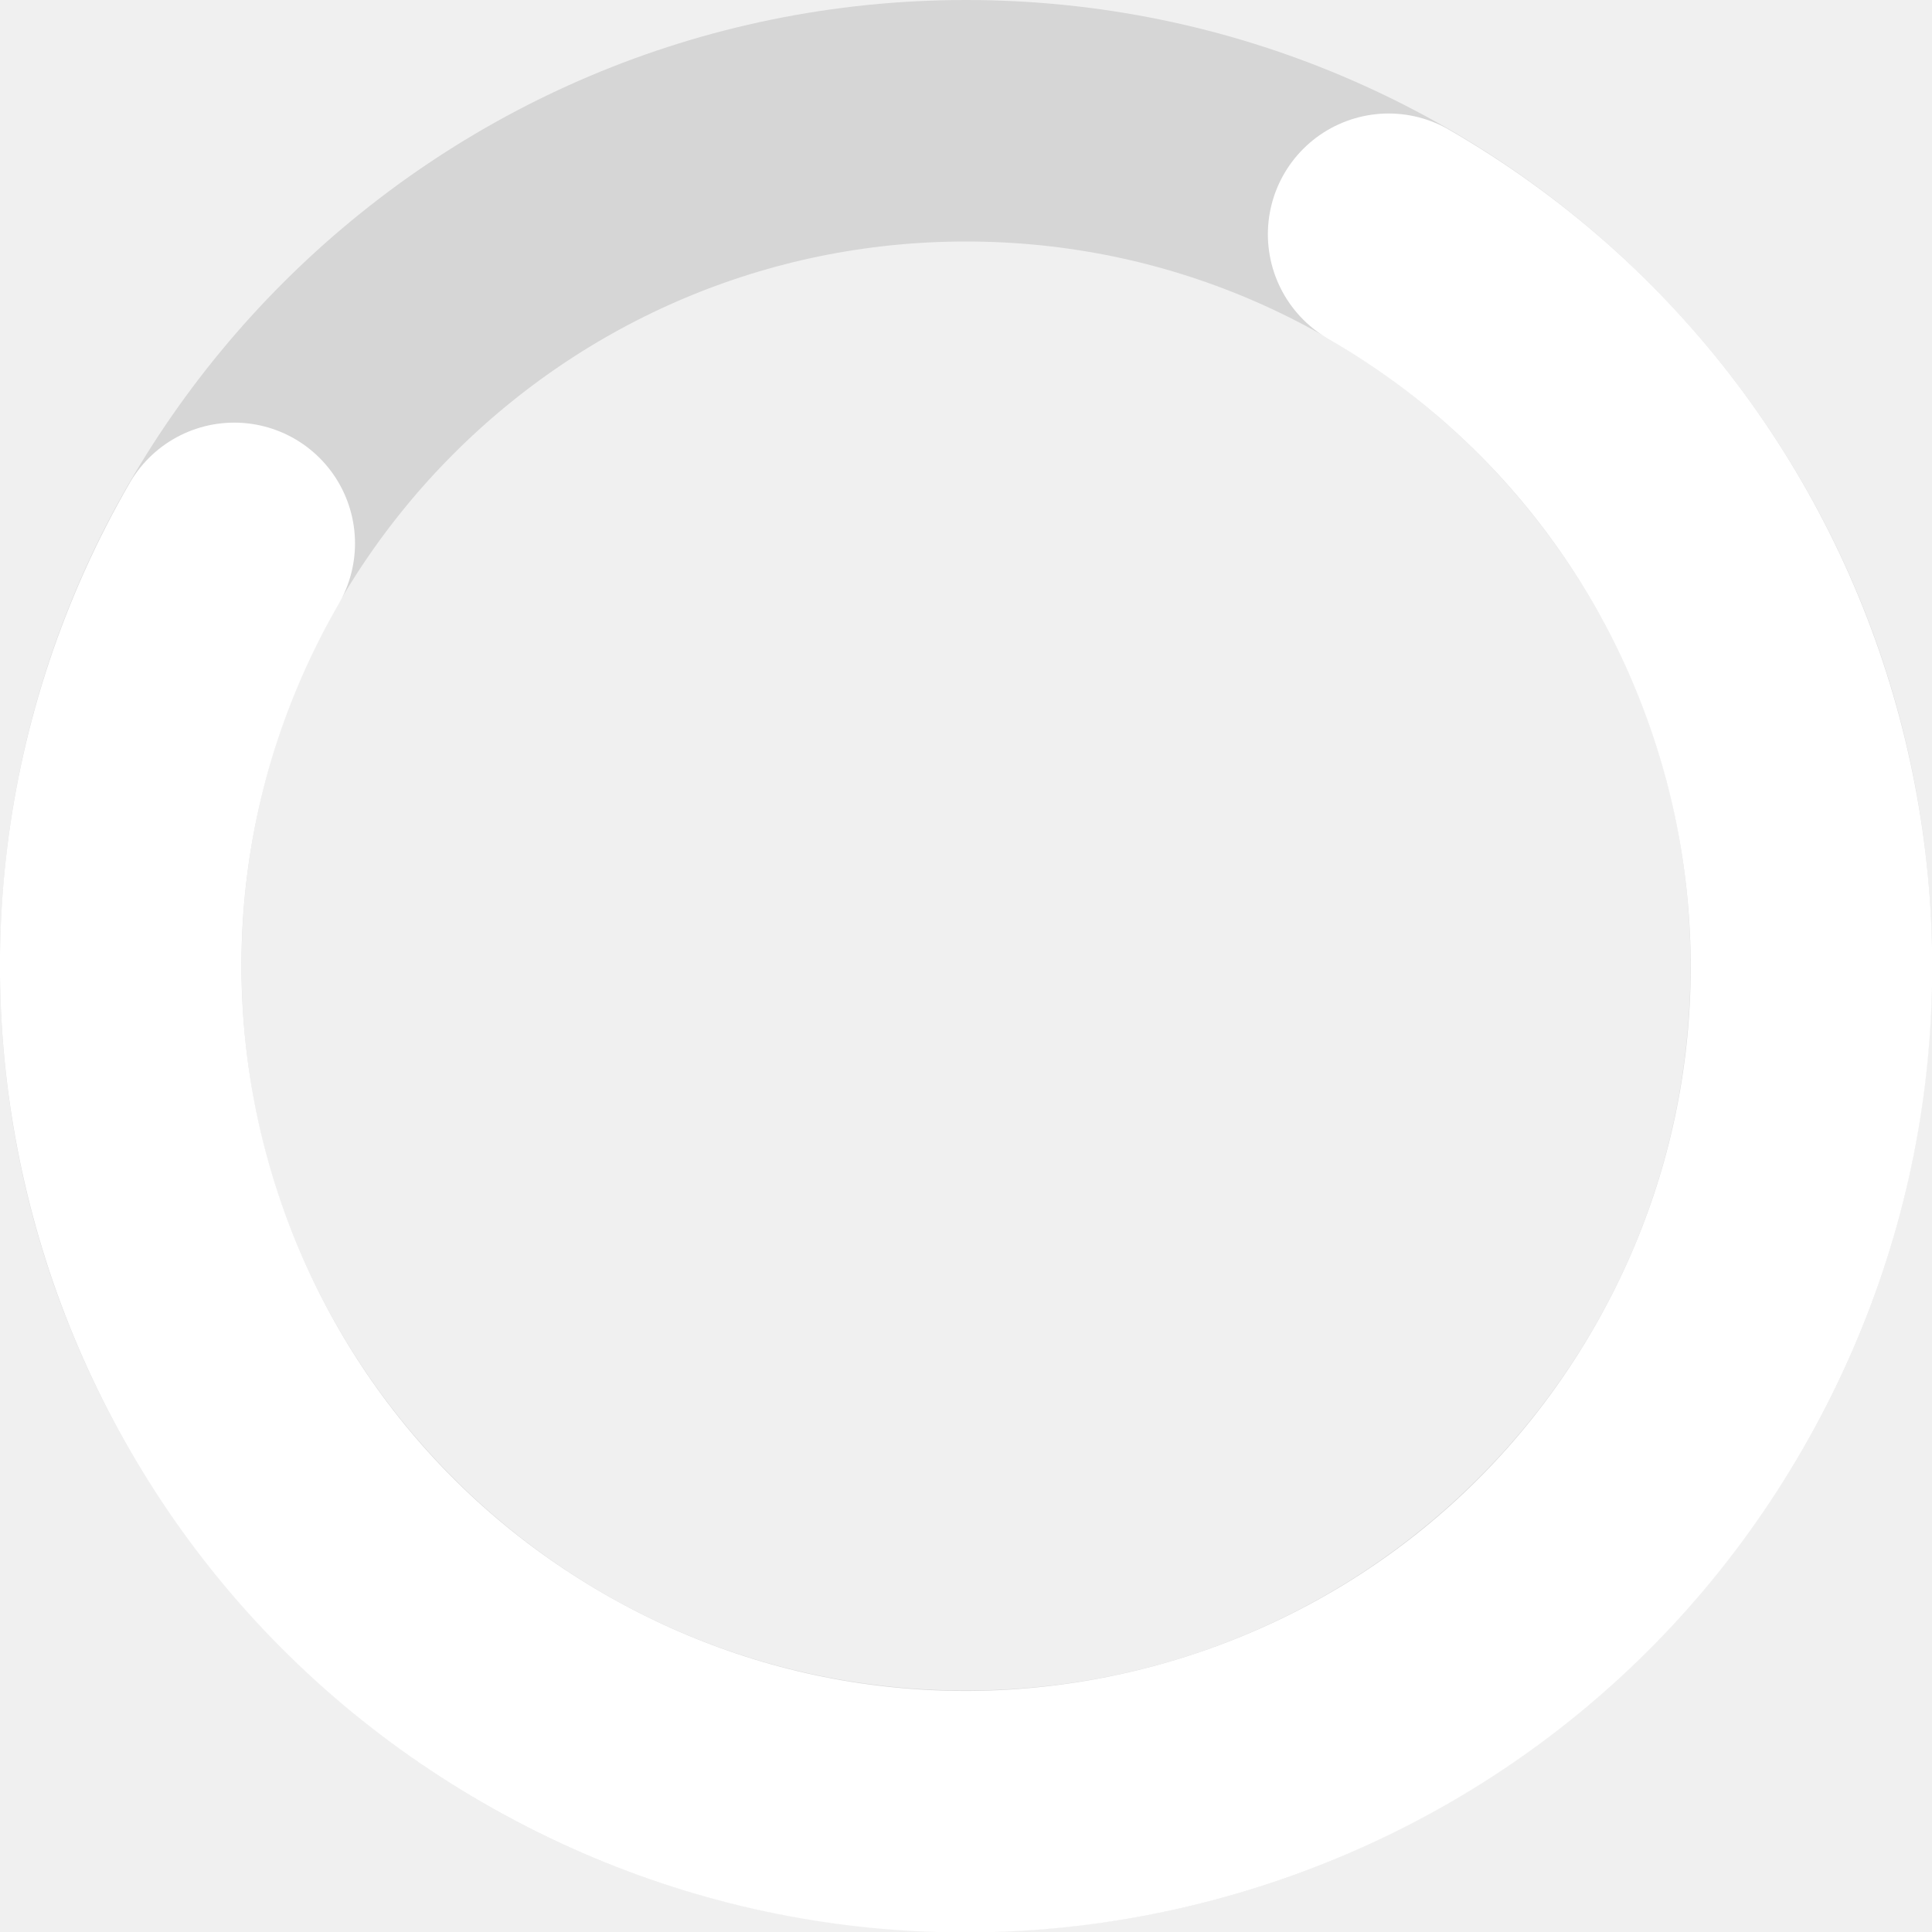
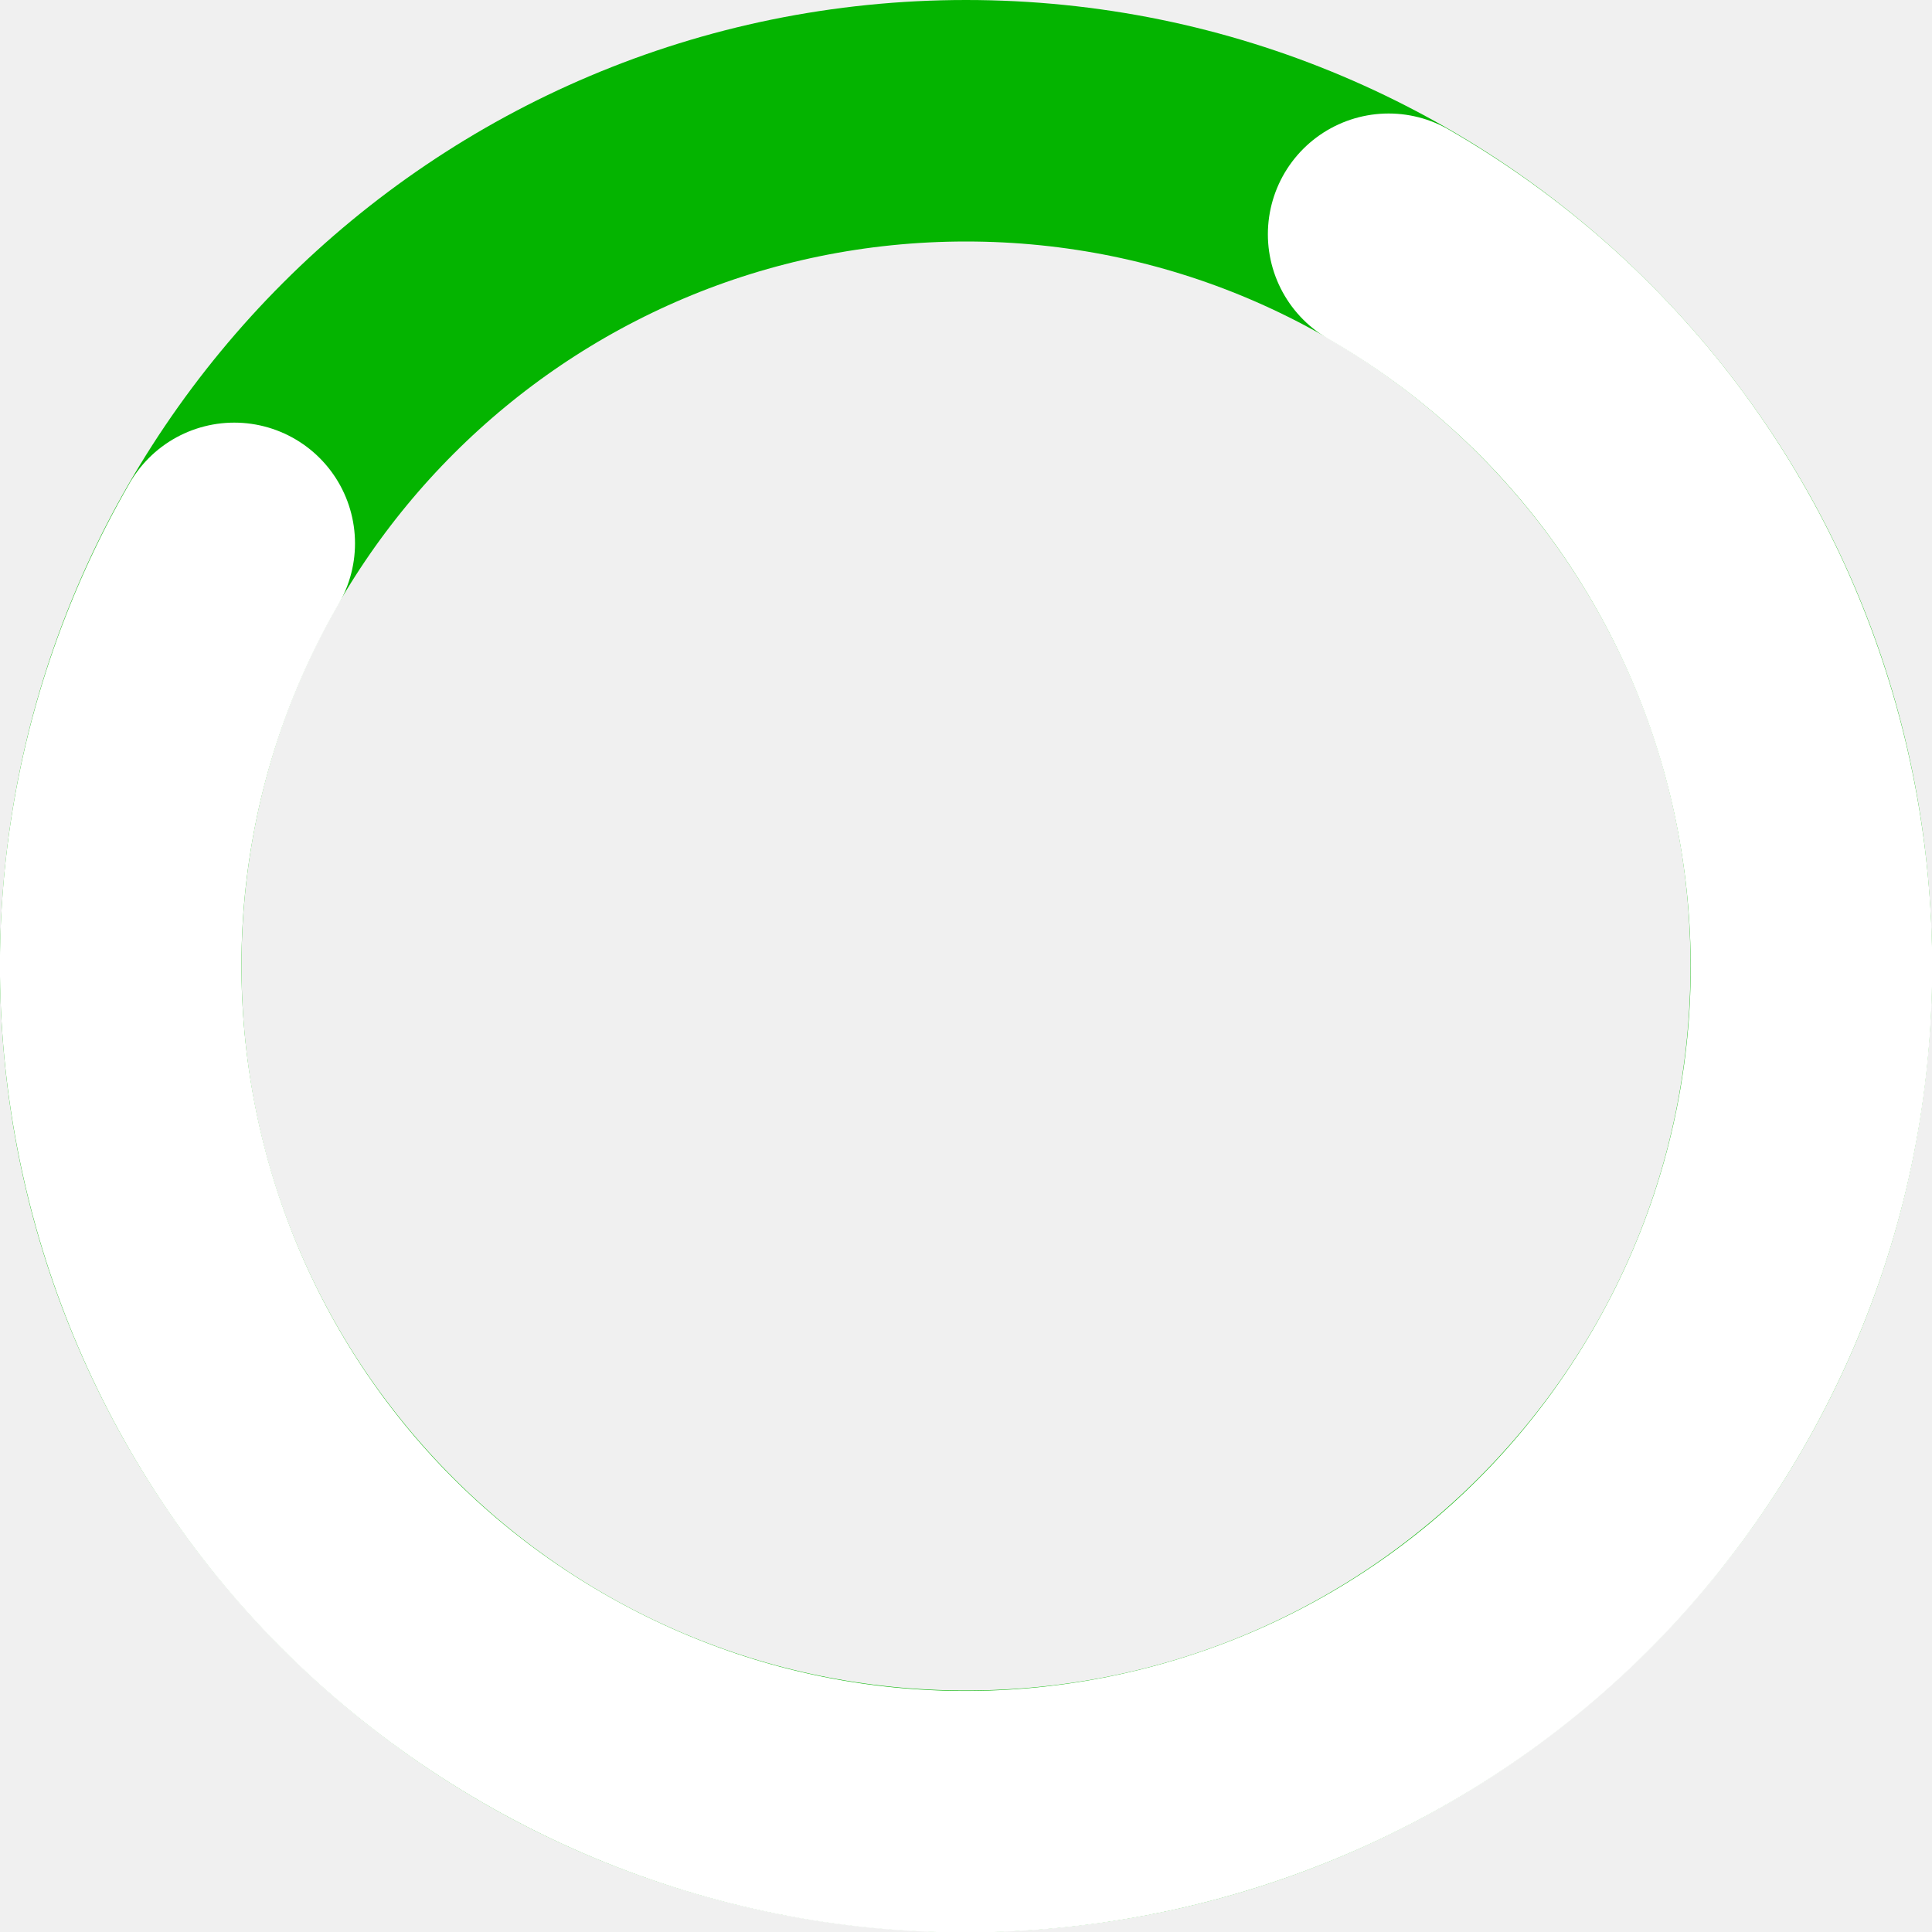
<svg xmlns="http://www.w3.org/2000/svg" viewBox="0 0 16 16">
  <defs>
-     <style>.cls-1,.cls-2{fill:none;stroke-linecap:round;stroke-linejoin:round;stroke-width:2px;}.cls-1{stroke:#d6d6d6;}.cls-2{stroke:#fff;}</style>
+     <style>.cls-1,.cls-2{fill:none;stroke-linecap:round;stroke-linejoin:round;stroke-width:2px;}.cls-1{stroke:#04B400;}.cls-2{stroke:#fff;}</style>
  </defs>
  <g id="图层_2" data-name="图层 2">
    <g id="图层_1-2" data-name="图层 1">
      <circle class="cls-1" cx="8" cy="8" r="7" />
      <path class="cls-2" d="M11.5,1.94A7,7,0,1,1,1.94,4.5" />
    </g>
  </g>
</svg>
